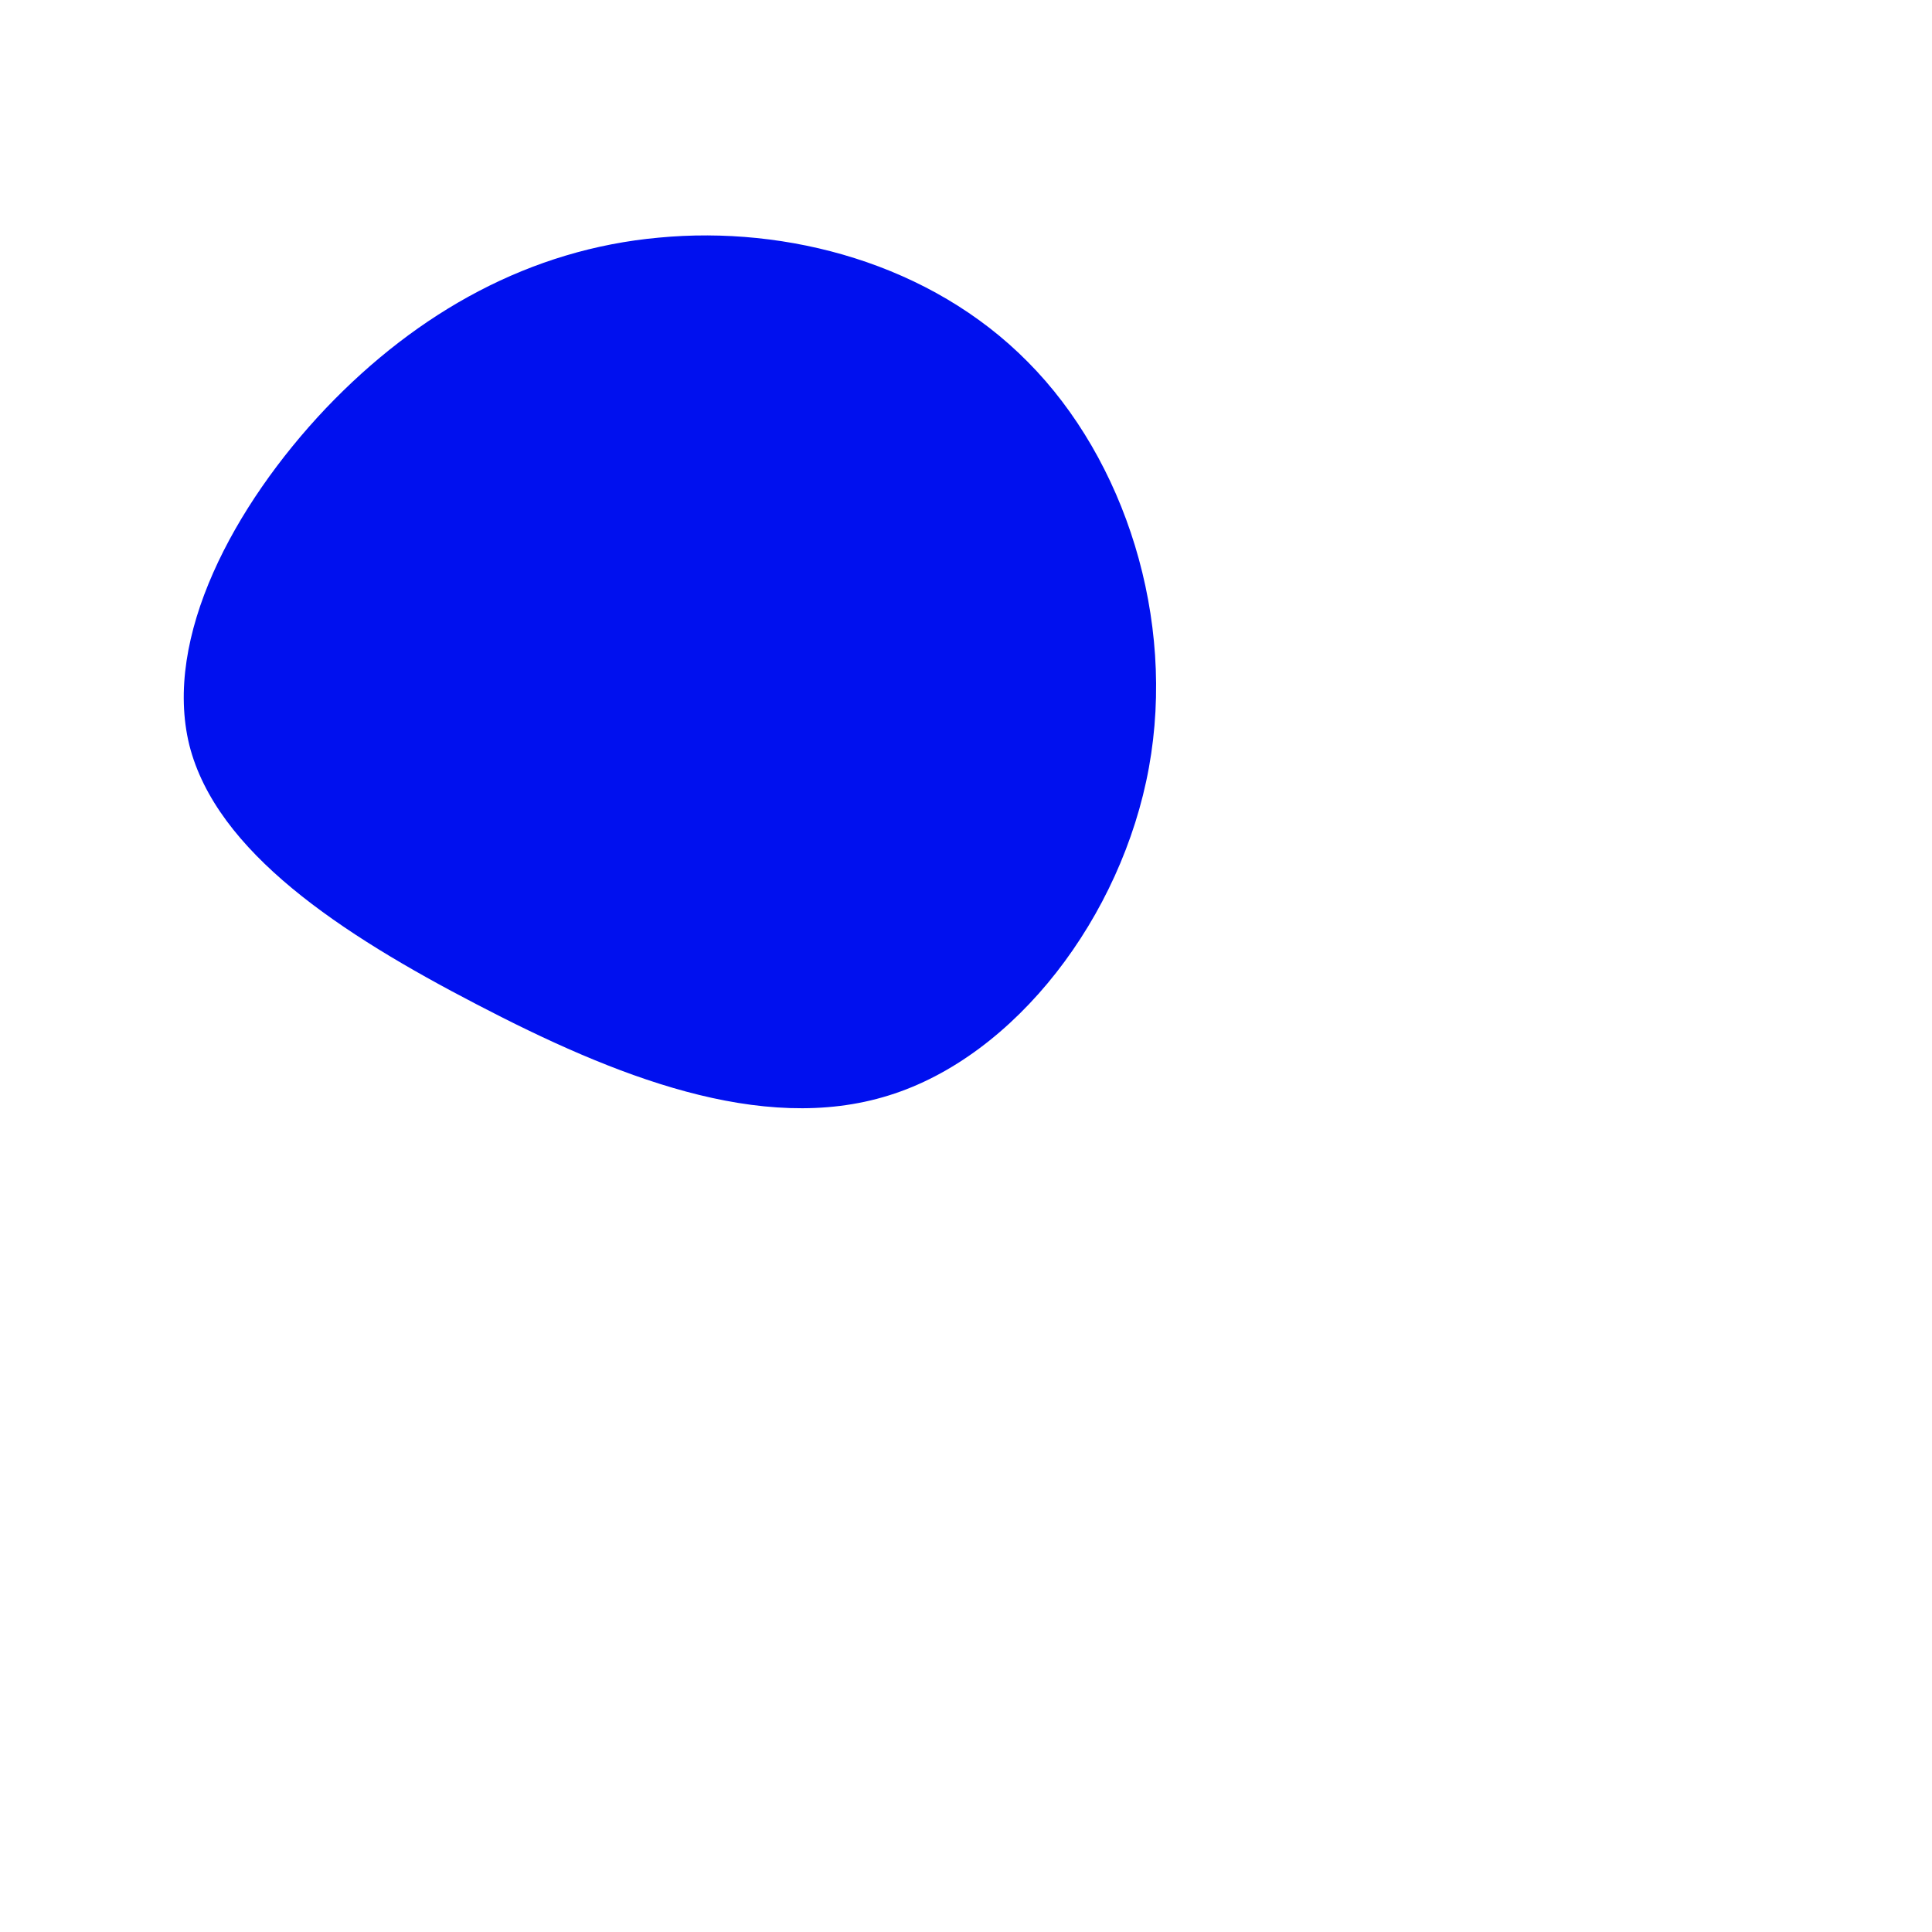
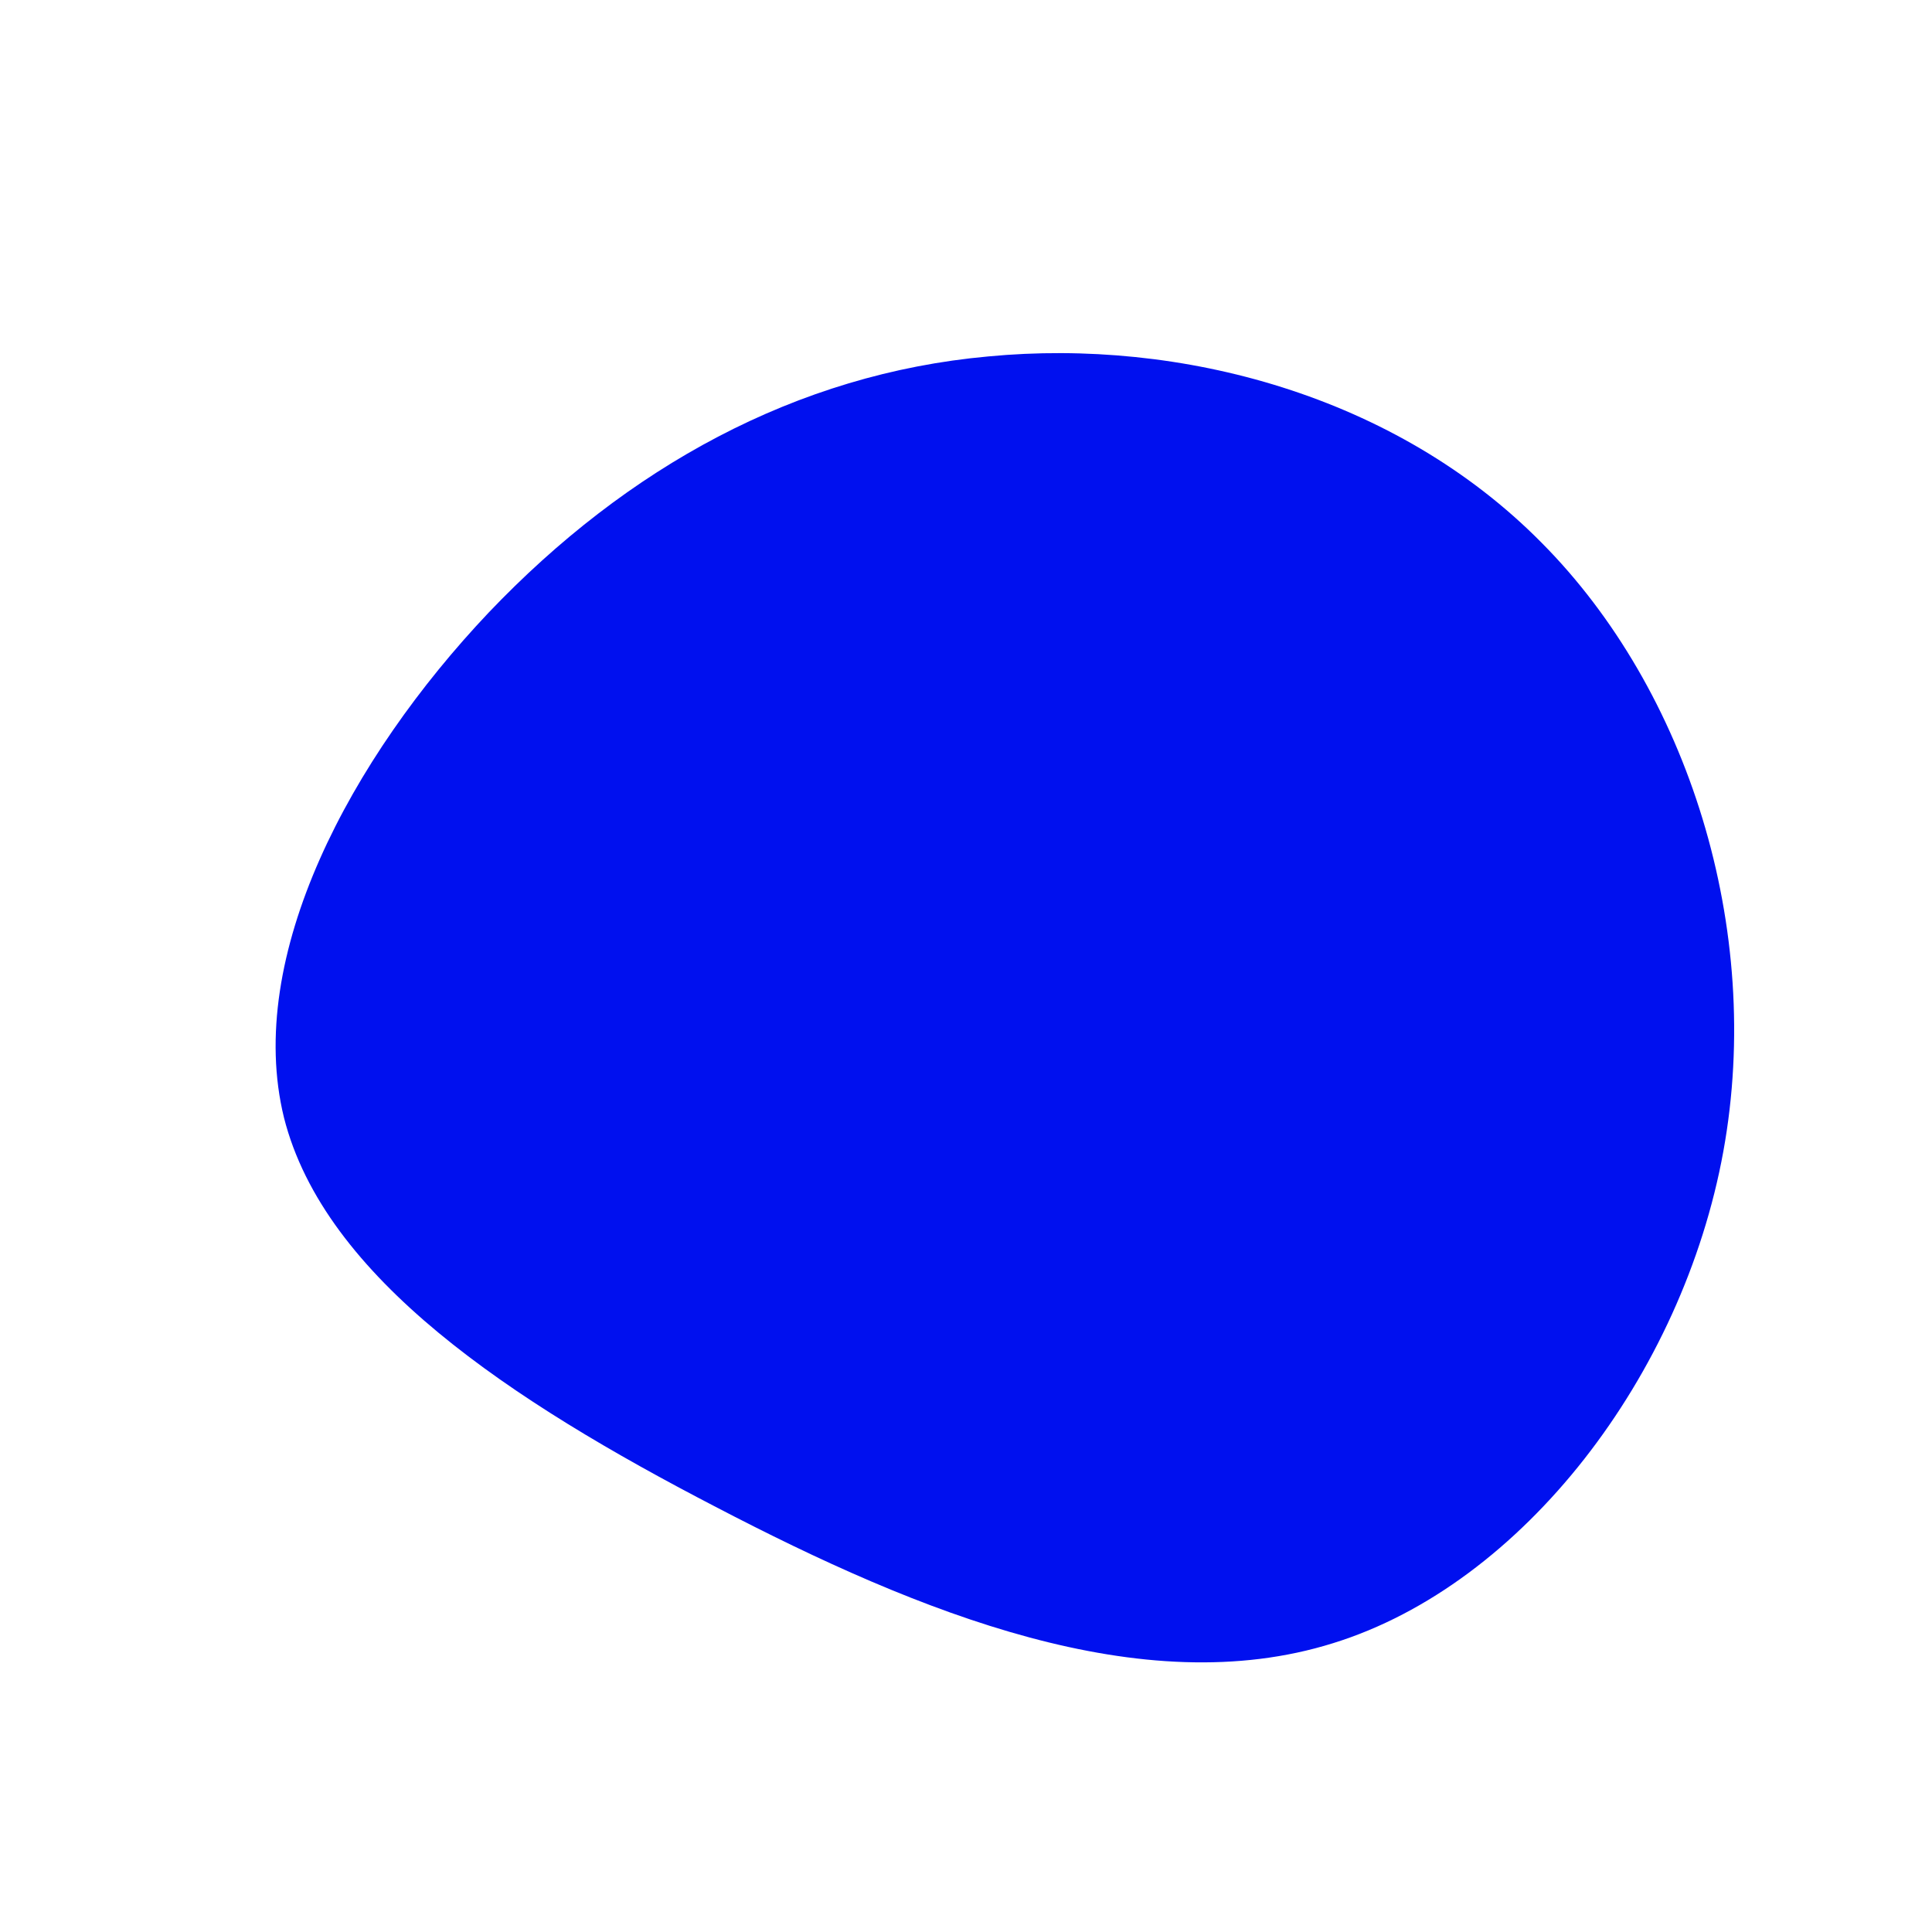
- <svg xmlns="http://www.w3.org/2000/svg" viewBox="0 0 300 300" height="150" width="150">
-   <path fill="#0010EF" d="M59.6,-43.8C74.7,-28.6,82.6,-3.9,78.4,19.2C74.2,42.3,57.7,64,38,70.1C18.2,76.3,-4.8,67,-25.9,56C-47.1,45,-66.4,32.3,-70.6,15.7C-74.7,-1,-63.7,-21.5,-49.4,-36.6C-35.1,-51.6,-17.6,-61.3,2.3,-63.1C22.2,-65,44.5,-59.1,59.6,-43.8Z" transform="translate(100 100)" />
+ <svg xmlns="http://www.w3.org/2000/svg" width="200" height="200">
+   <path style="stroke:none;fill-rule:nonzero;fill:#0010ef;fill-opacity:1" d="M159.602 56.2c15.097 15.198 23 39.902 18.796 63C174.2 142.3 157.7 164 138 170.101 118.2 176.3 95.2 167 74.102 156c-21.204-11-40.5-23.7-44.704-40.3-4.097-16.7 6.903-37.2 21.204-52.302 14.296-15 31.796-24.699 51.699-26.5 19.898-1.898 42.199 4 57.3 19.301Zm0 0" />
</svg>
